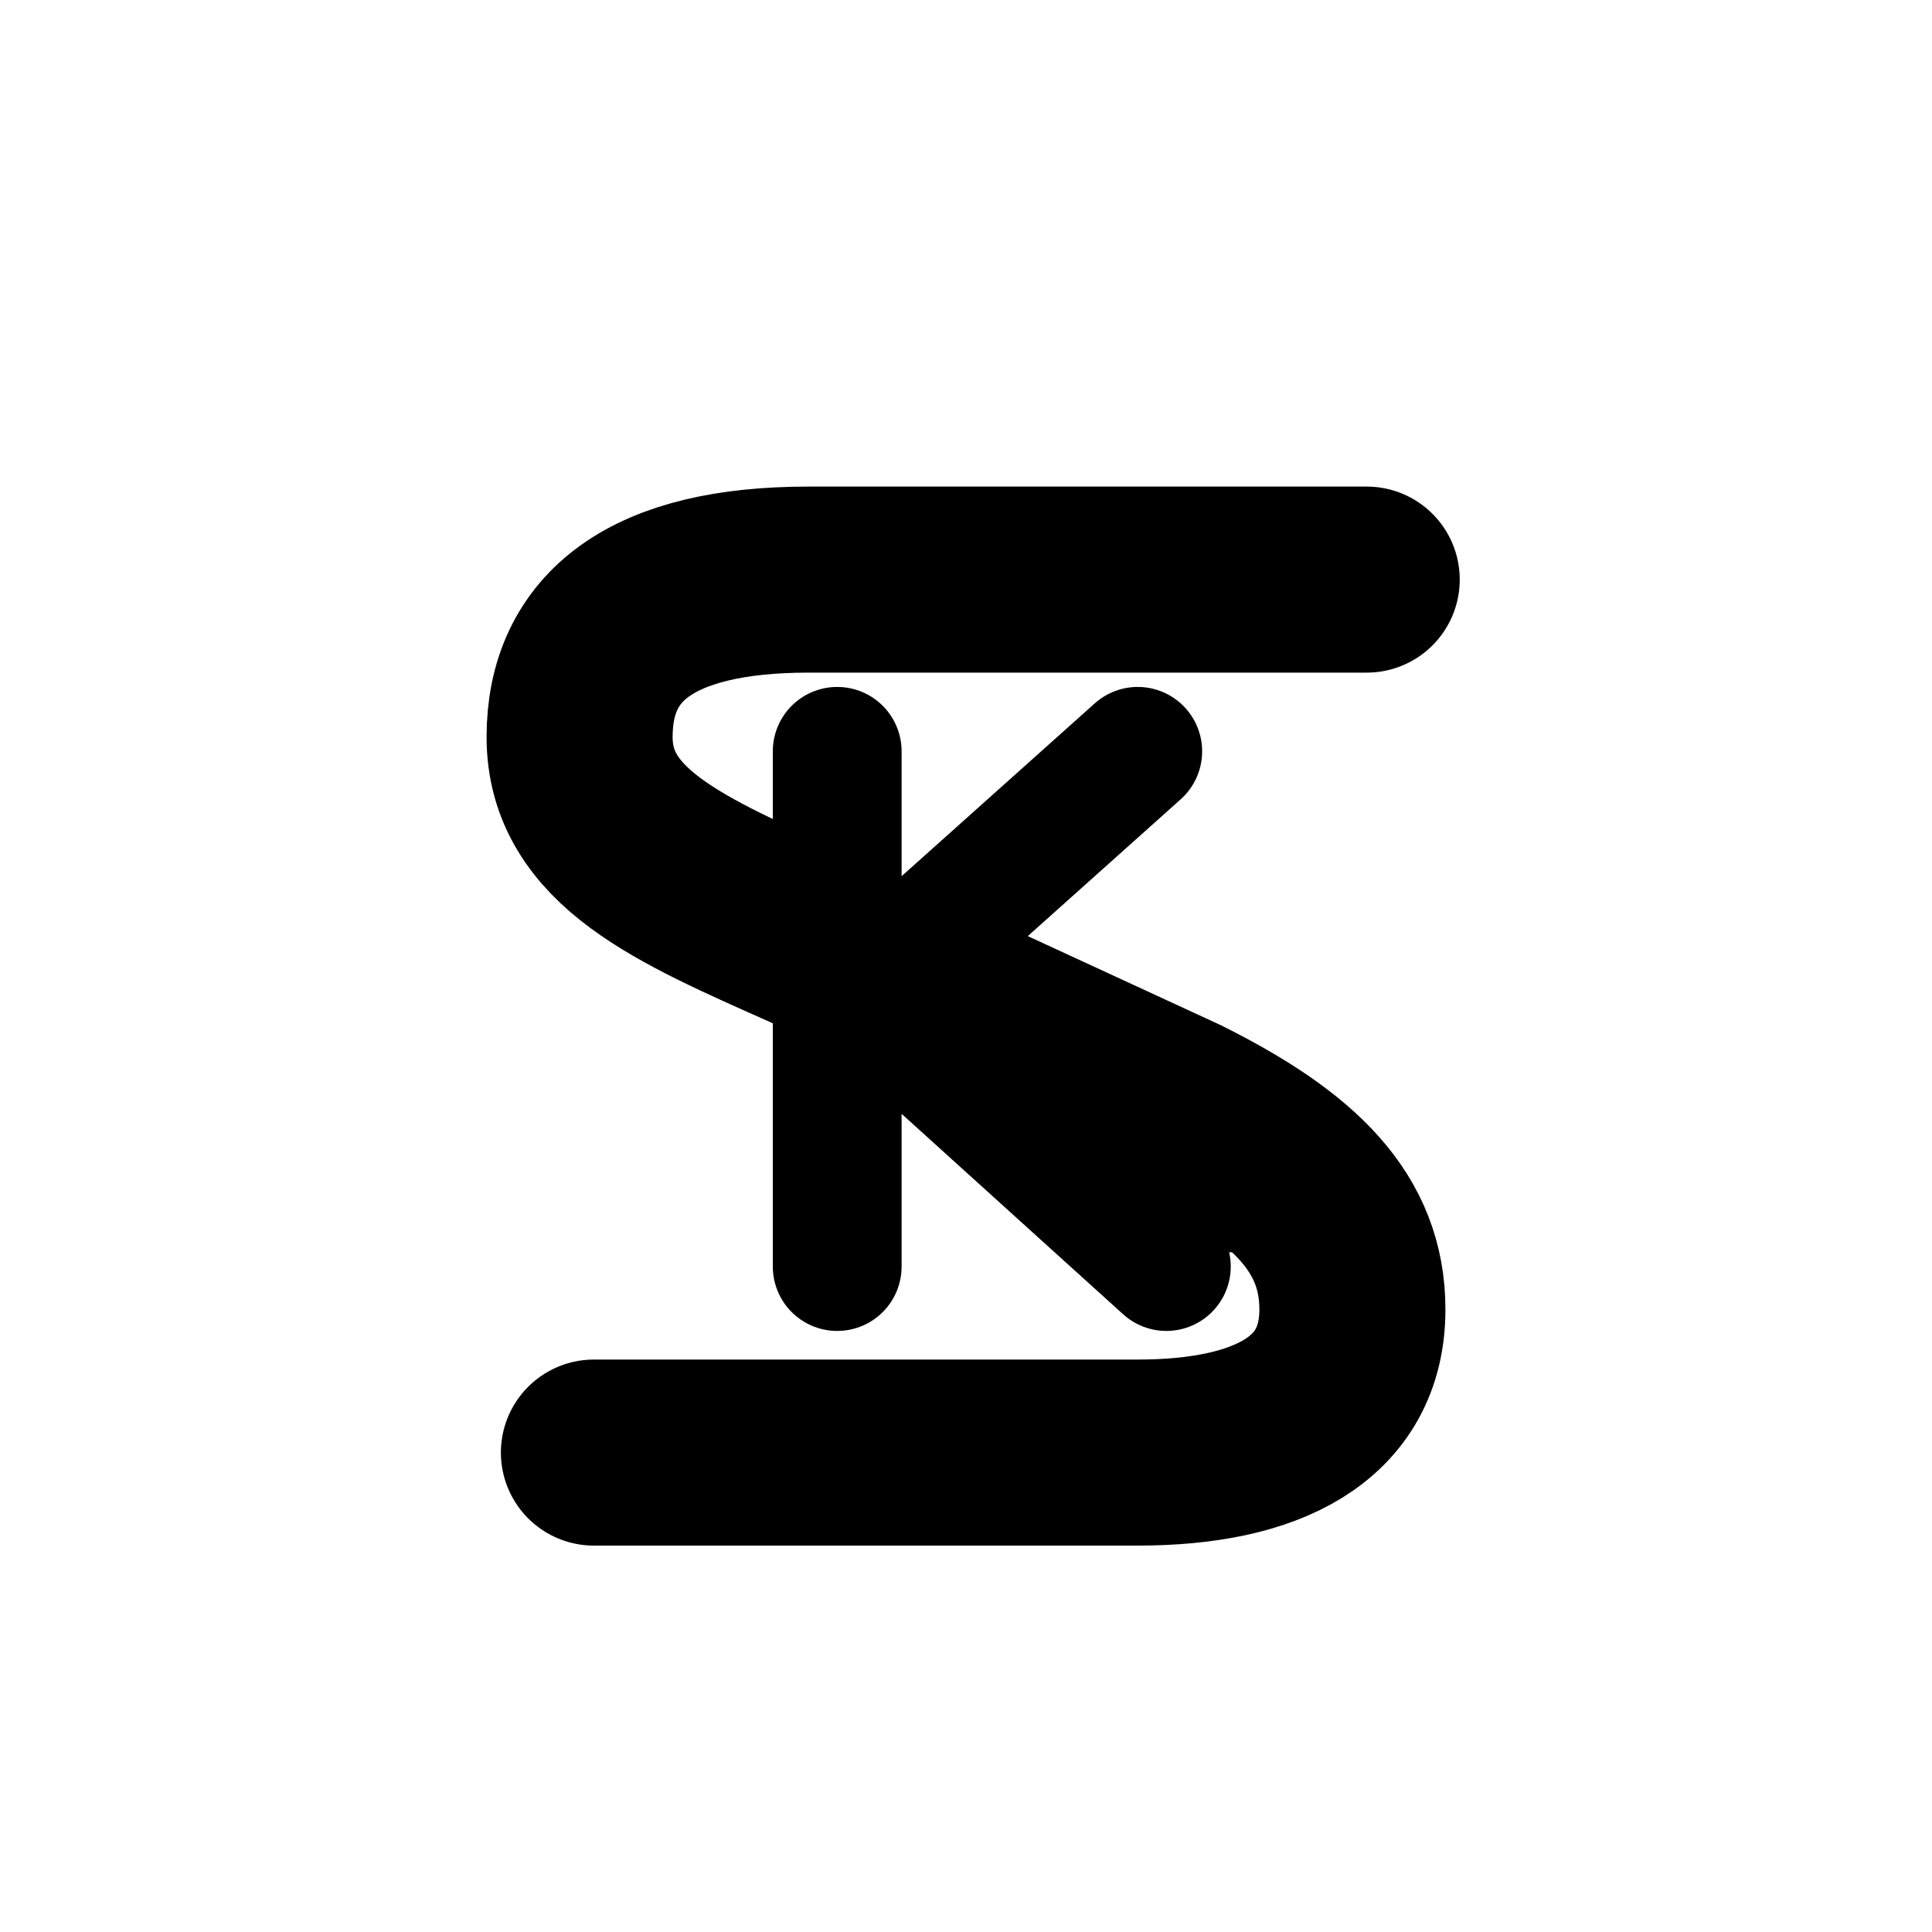
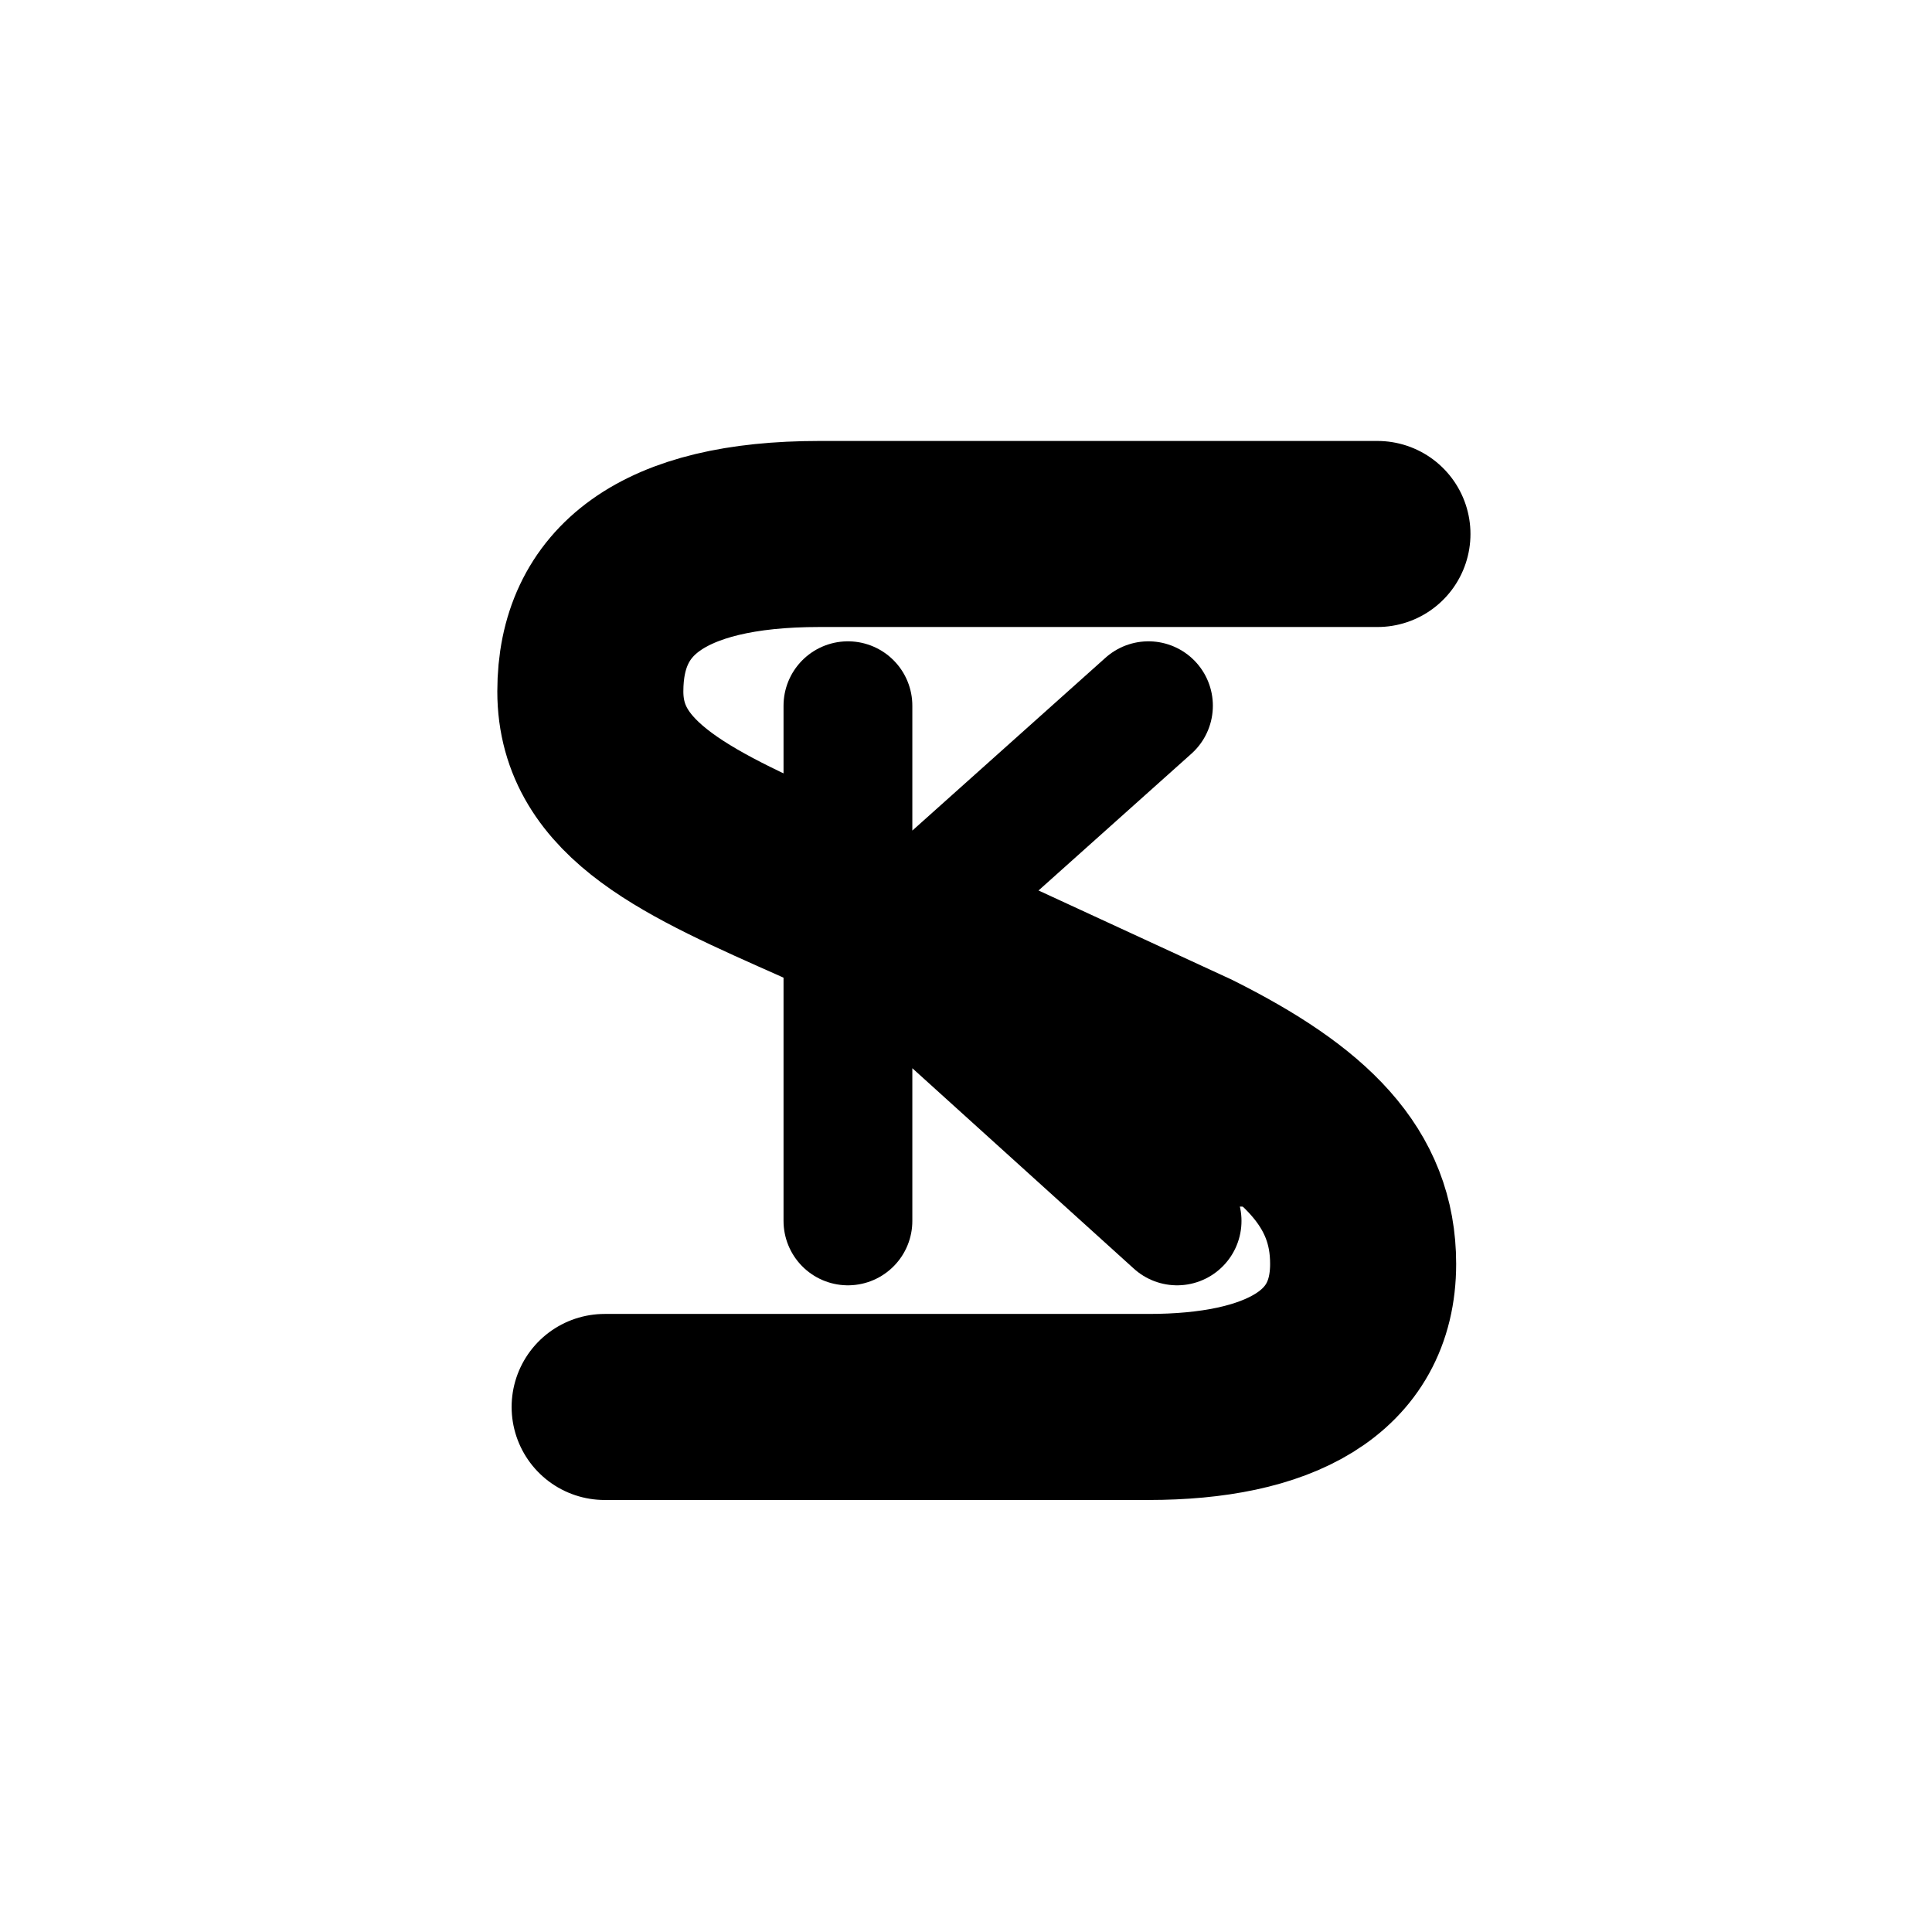
<svg xmlns="http://www.w3.org/2000/svg" width="1024" height="1024" viewBox="0 0 108 108" fill="none">
-   <g transform="translate(10.8 10.8) scale(0.8)" fill="none" stroke="#000" stroke-linecap="round" stroke-linejoin="round">
-     <path d="M82 27H43C32 27 27 31 27 38C27 45 34 48 43 52L69 64C77 68 81 72 81 78C81 85 75 88 66 88H28" stroke-width="13" />
-     <path d="M45 39V75M47 56L66 39M47 56L68 75" stroke-width="9" />
+   <g transform="translate(0.6 -2.55)">
+     <g transform="translate(10.8 10.8) scale(0.8)" fill="none" stroke="#000" stroke-linecap="round" stroke-linejoin="round">
+       <path d="M82 27H43C32 27 27 31 27 38C27 45 34 48 43 52L69 64C77 68 81 72 81 78C81 85 75 88 66 88H28" stroke-width="13" />
+       <path d="M45 39V75M47 56L66 39M47 56L68 75" stroke-width="9" />
+     </g>
+     <rect x="66" y="64.4" width="5.6" height="5.6" rx="1.12" fill="#000" />
  </g>
-   <rect x="66" y="64.4" width="5.6" height="5.6" rx="1.12" fill="#000" />
</svg>
